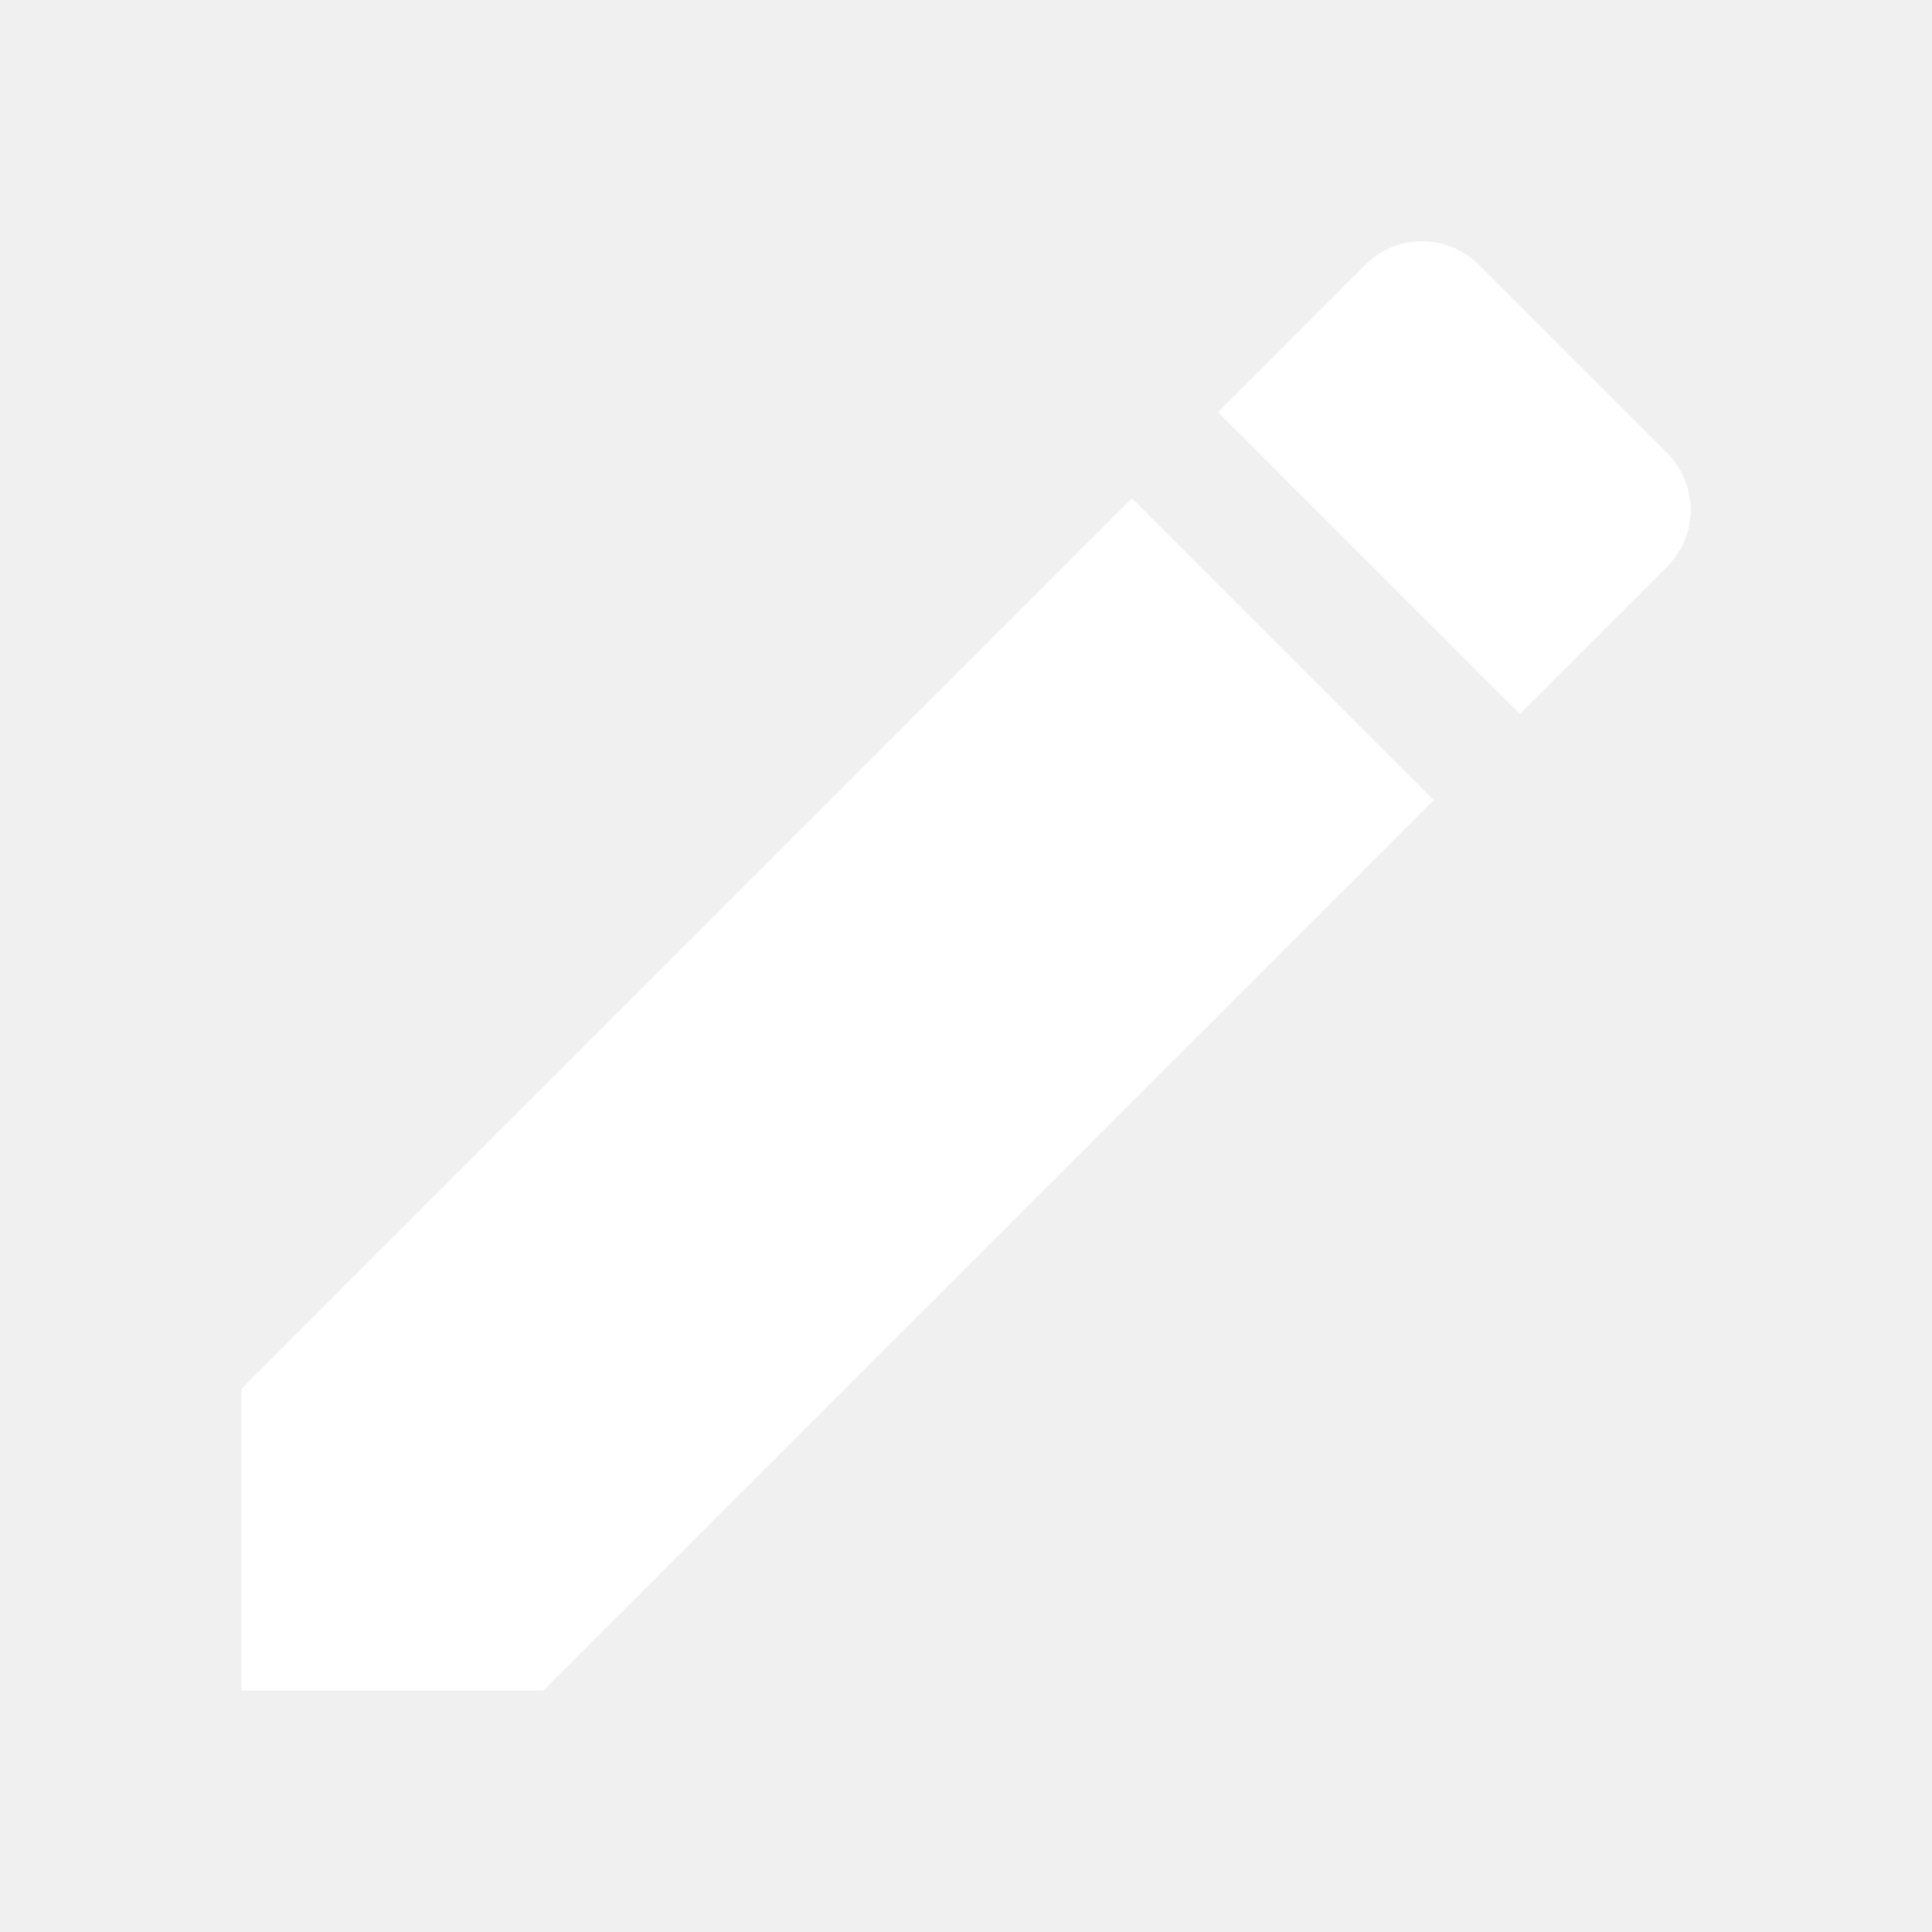
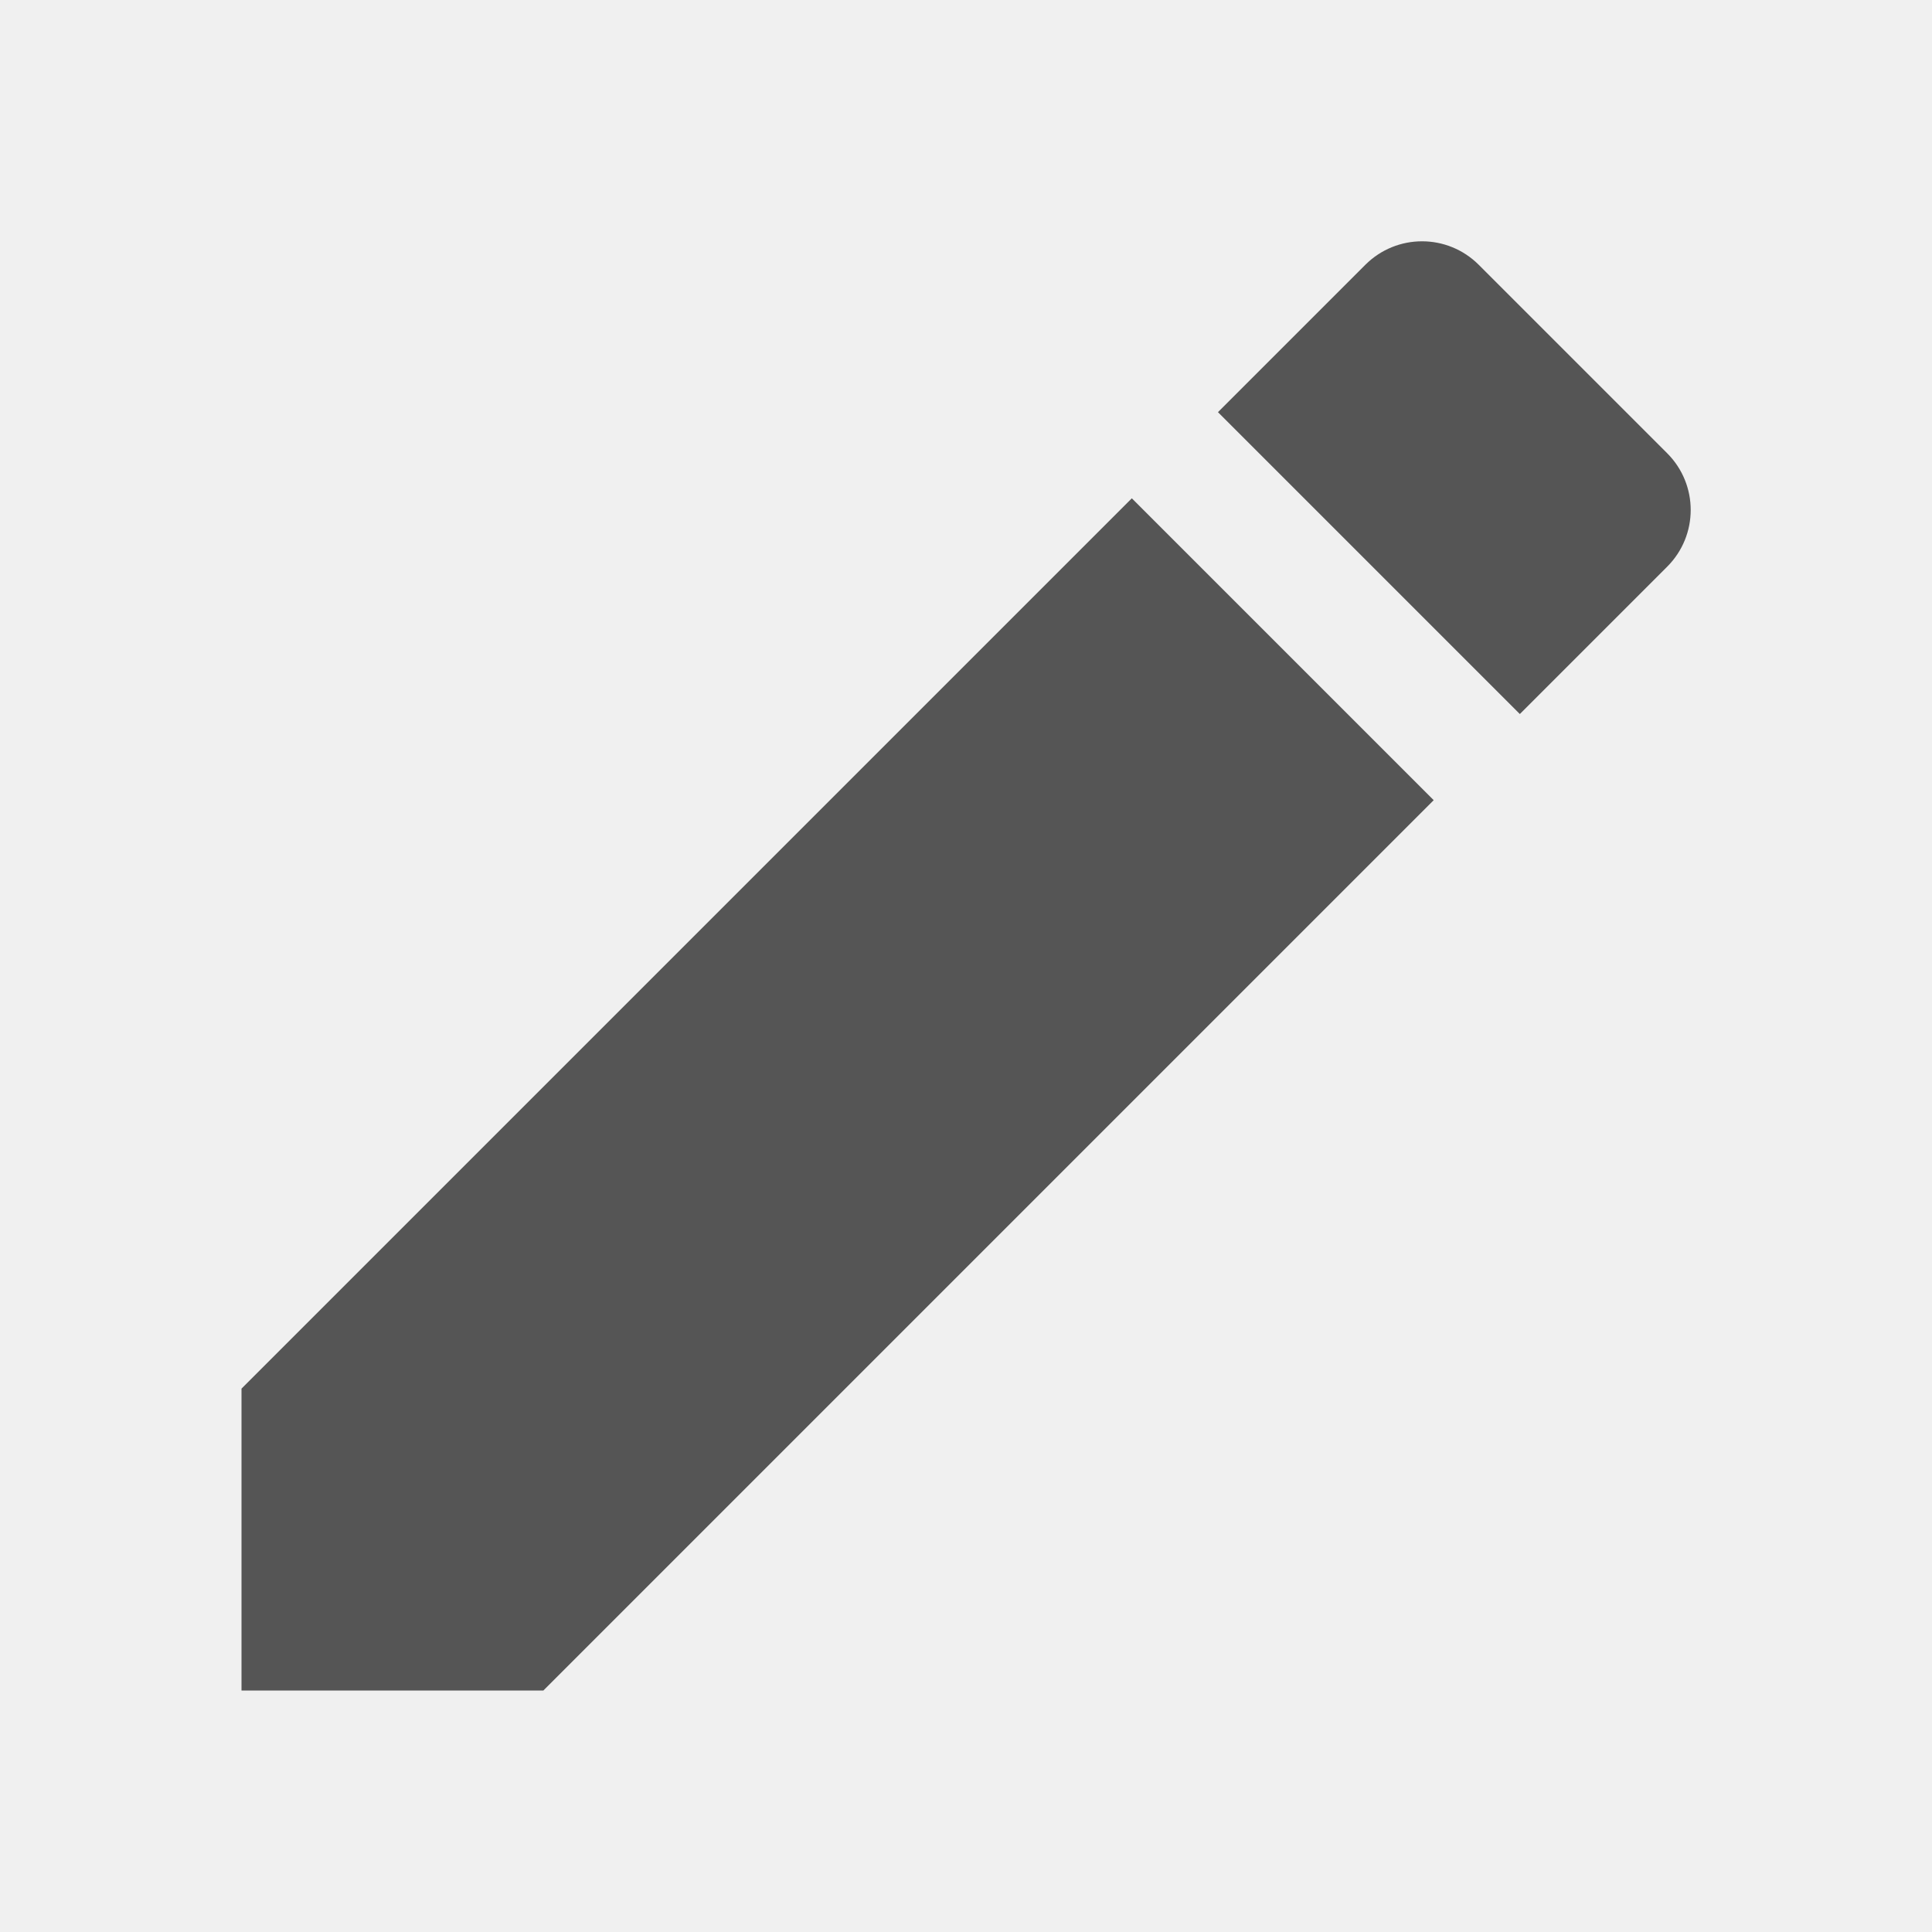
- <svg xmlns="http://www.w3.org/2000/svg" fill="#FFFFFF" height="18" viewBox="0 0 24 24" width="18">
+ <svg xmlns="http://www.w3.org/2000/svg" fill="#555" height="18" viewBox="0 0 24 24" width="18">
  <path d="M3 17.25V21h3.75L17.81 9.94l-3.75-3.75L3 17.25zM20.71 7.04c.39-.39.39-1.02 0-1.41l-2.34-2.34c-.39-.39-1.02-.39-1.41 0l-1.83 1.83 3.75 3.75 1.83-1.83z" />
  <path d="M0 0h24v24H0z" fill="none" />
</svg>
